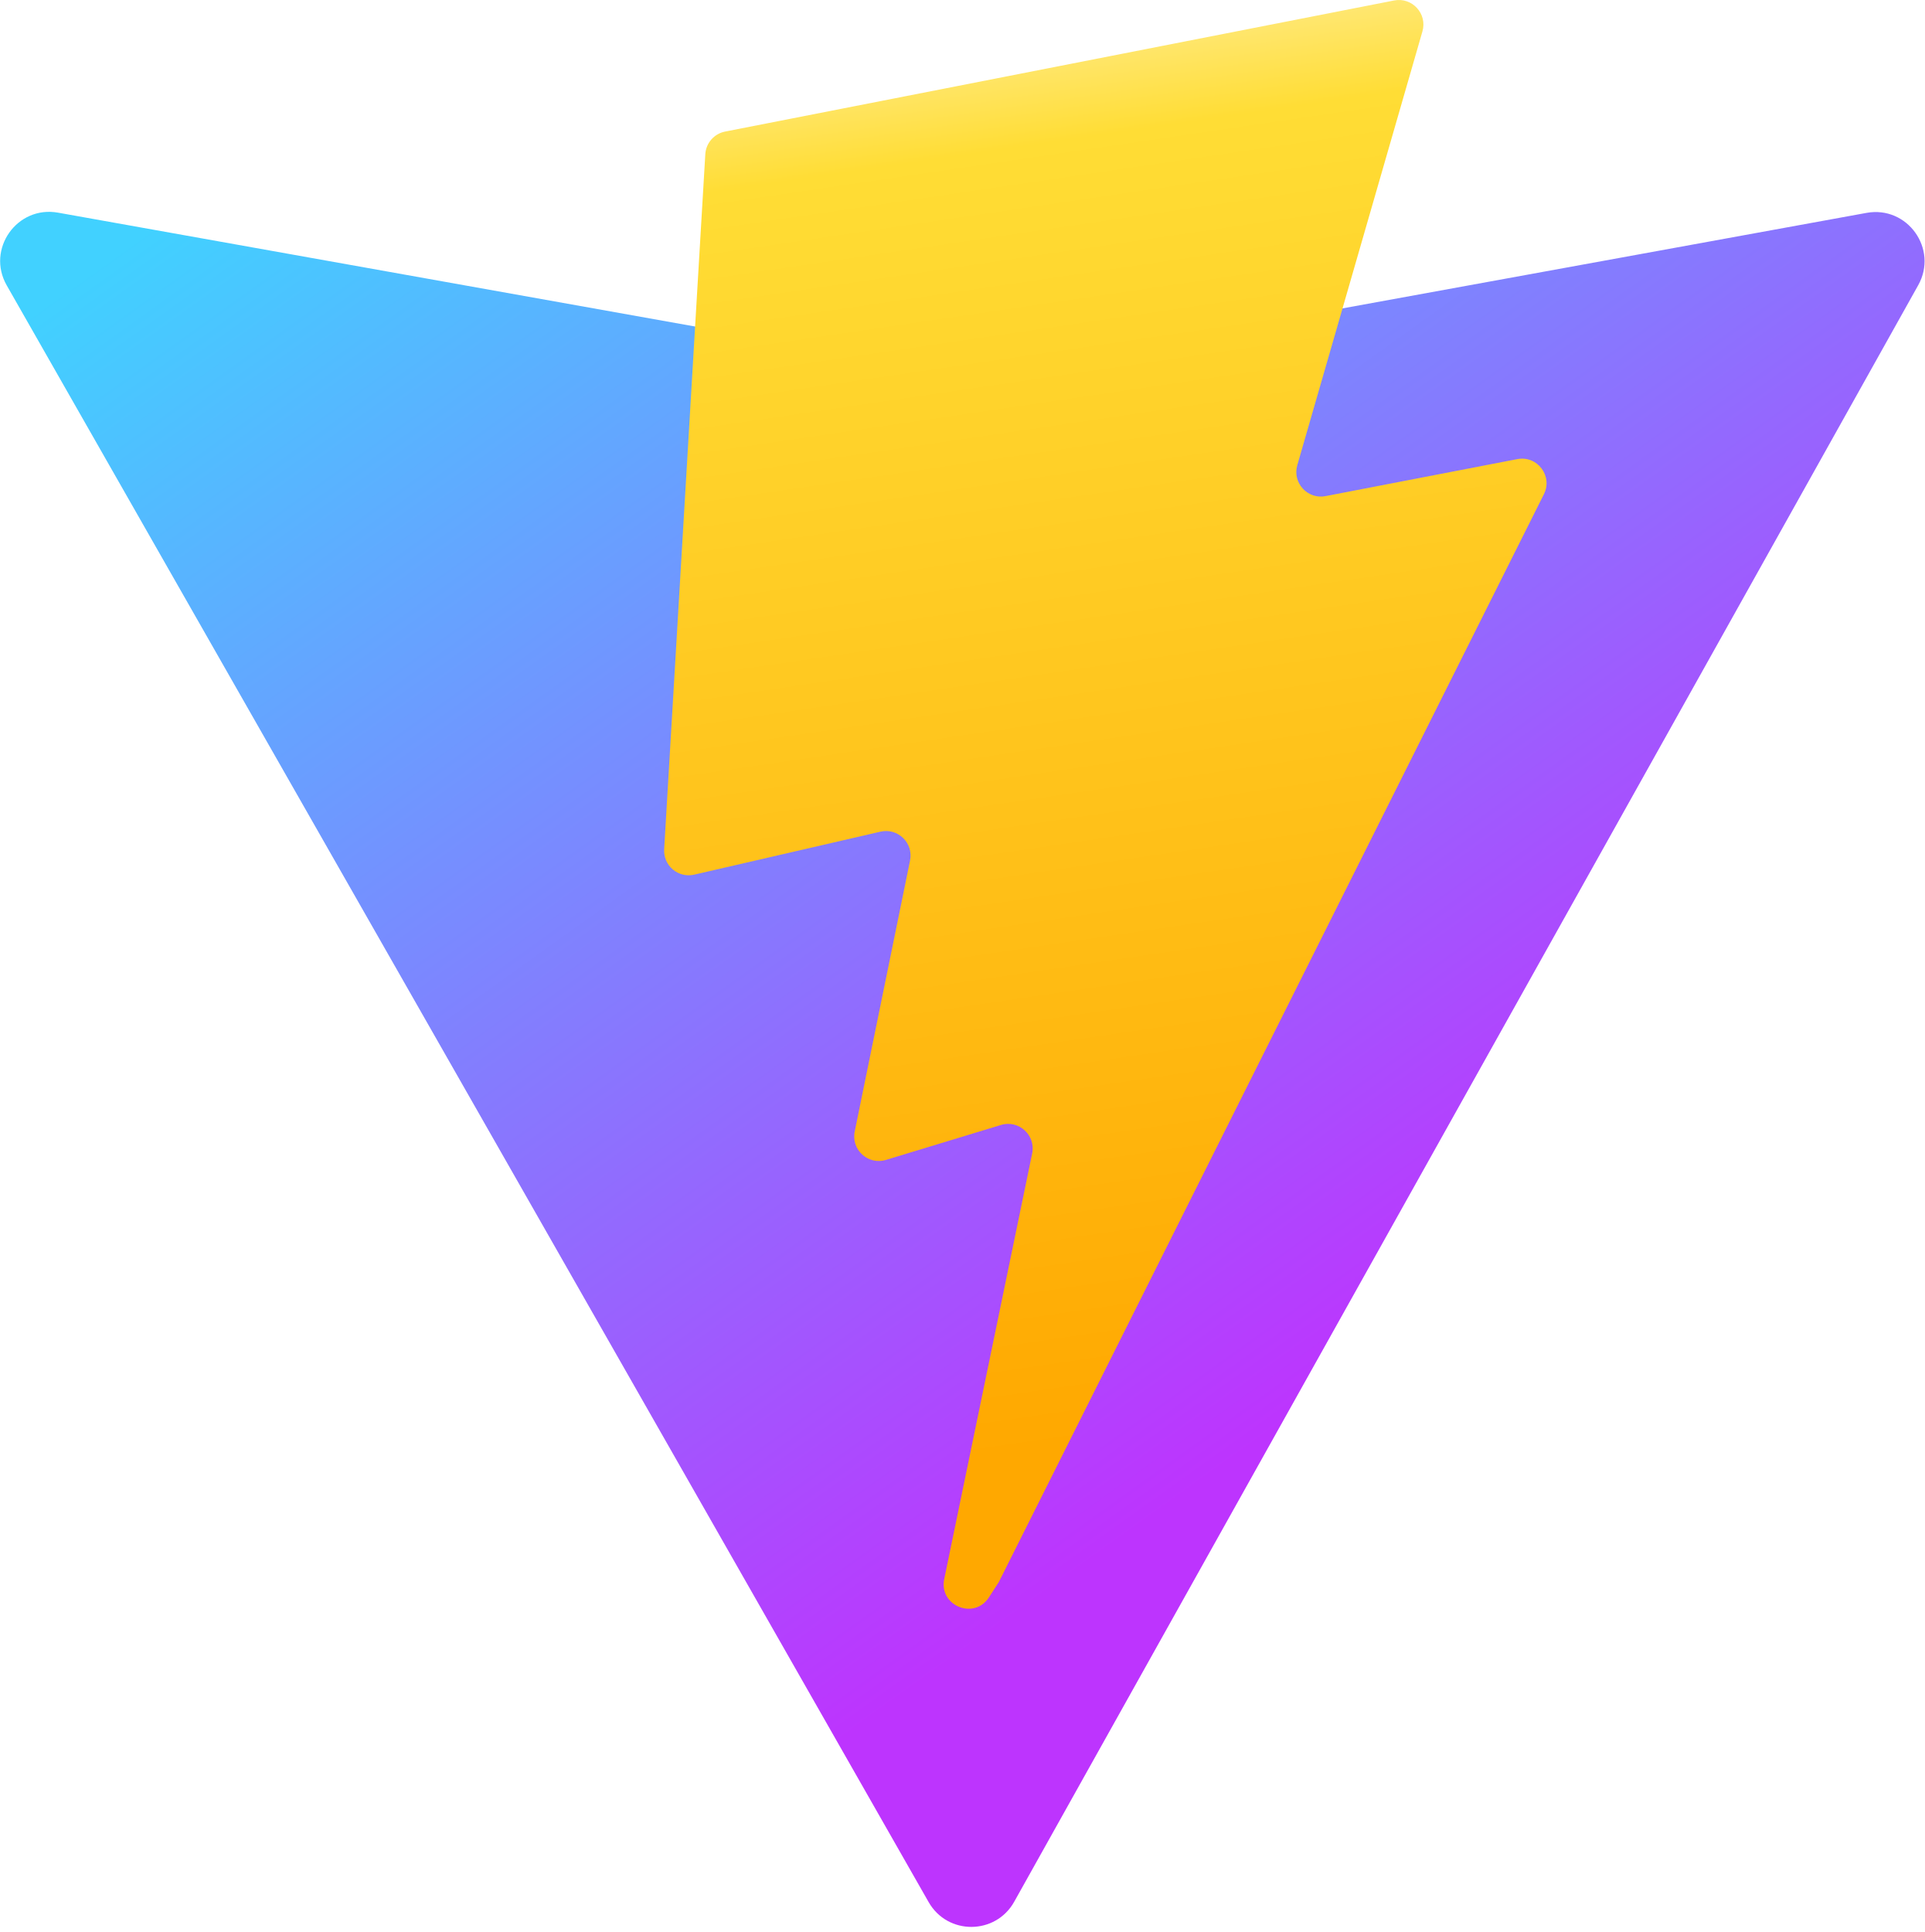
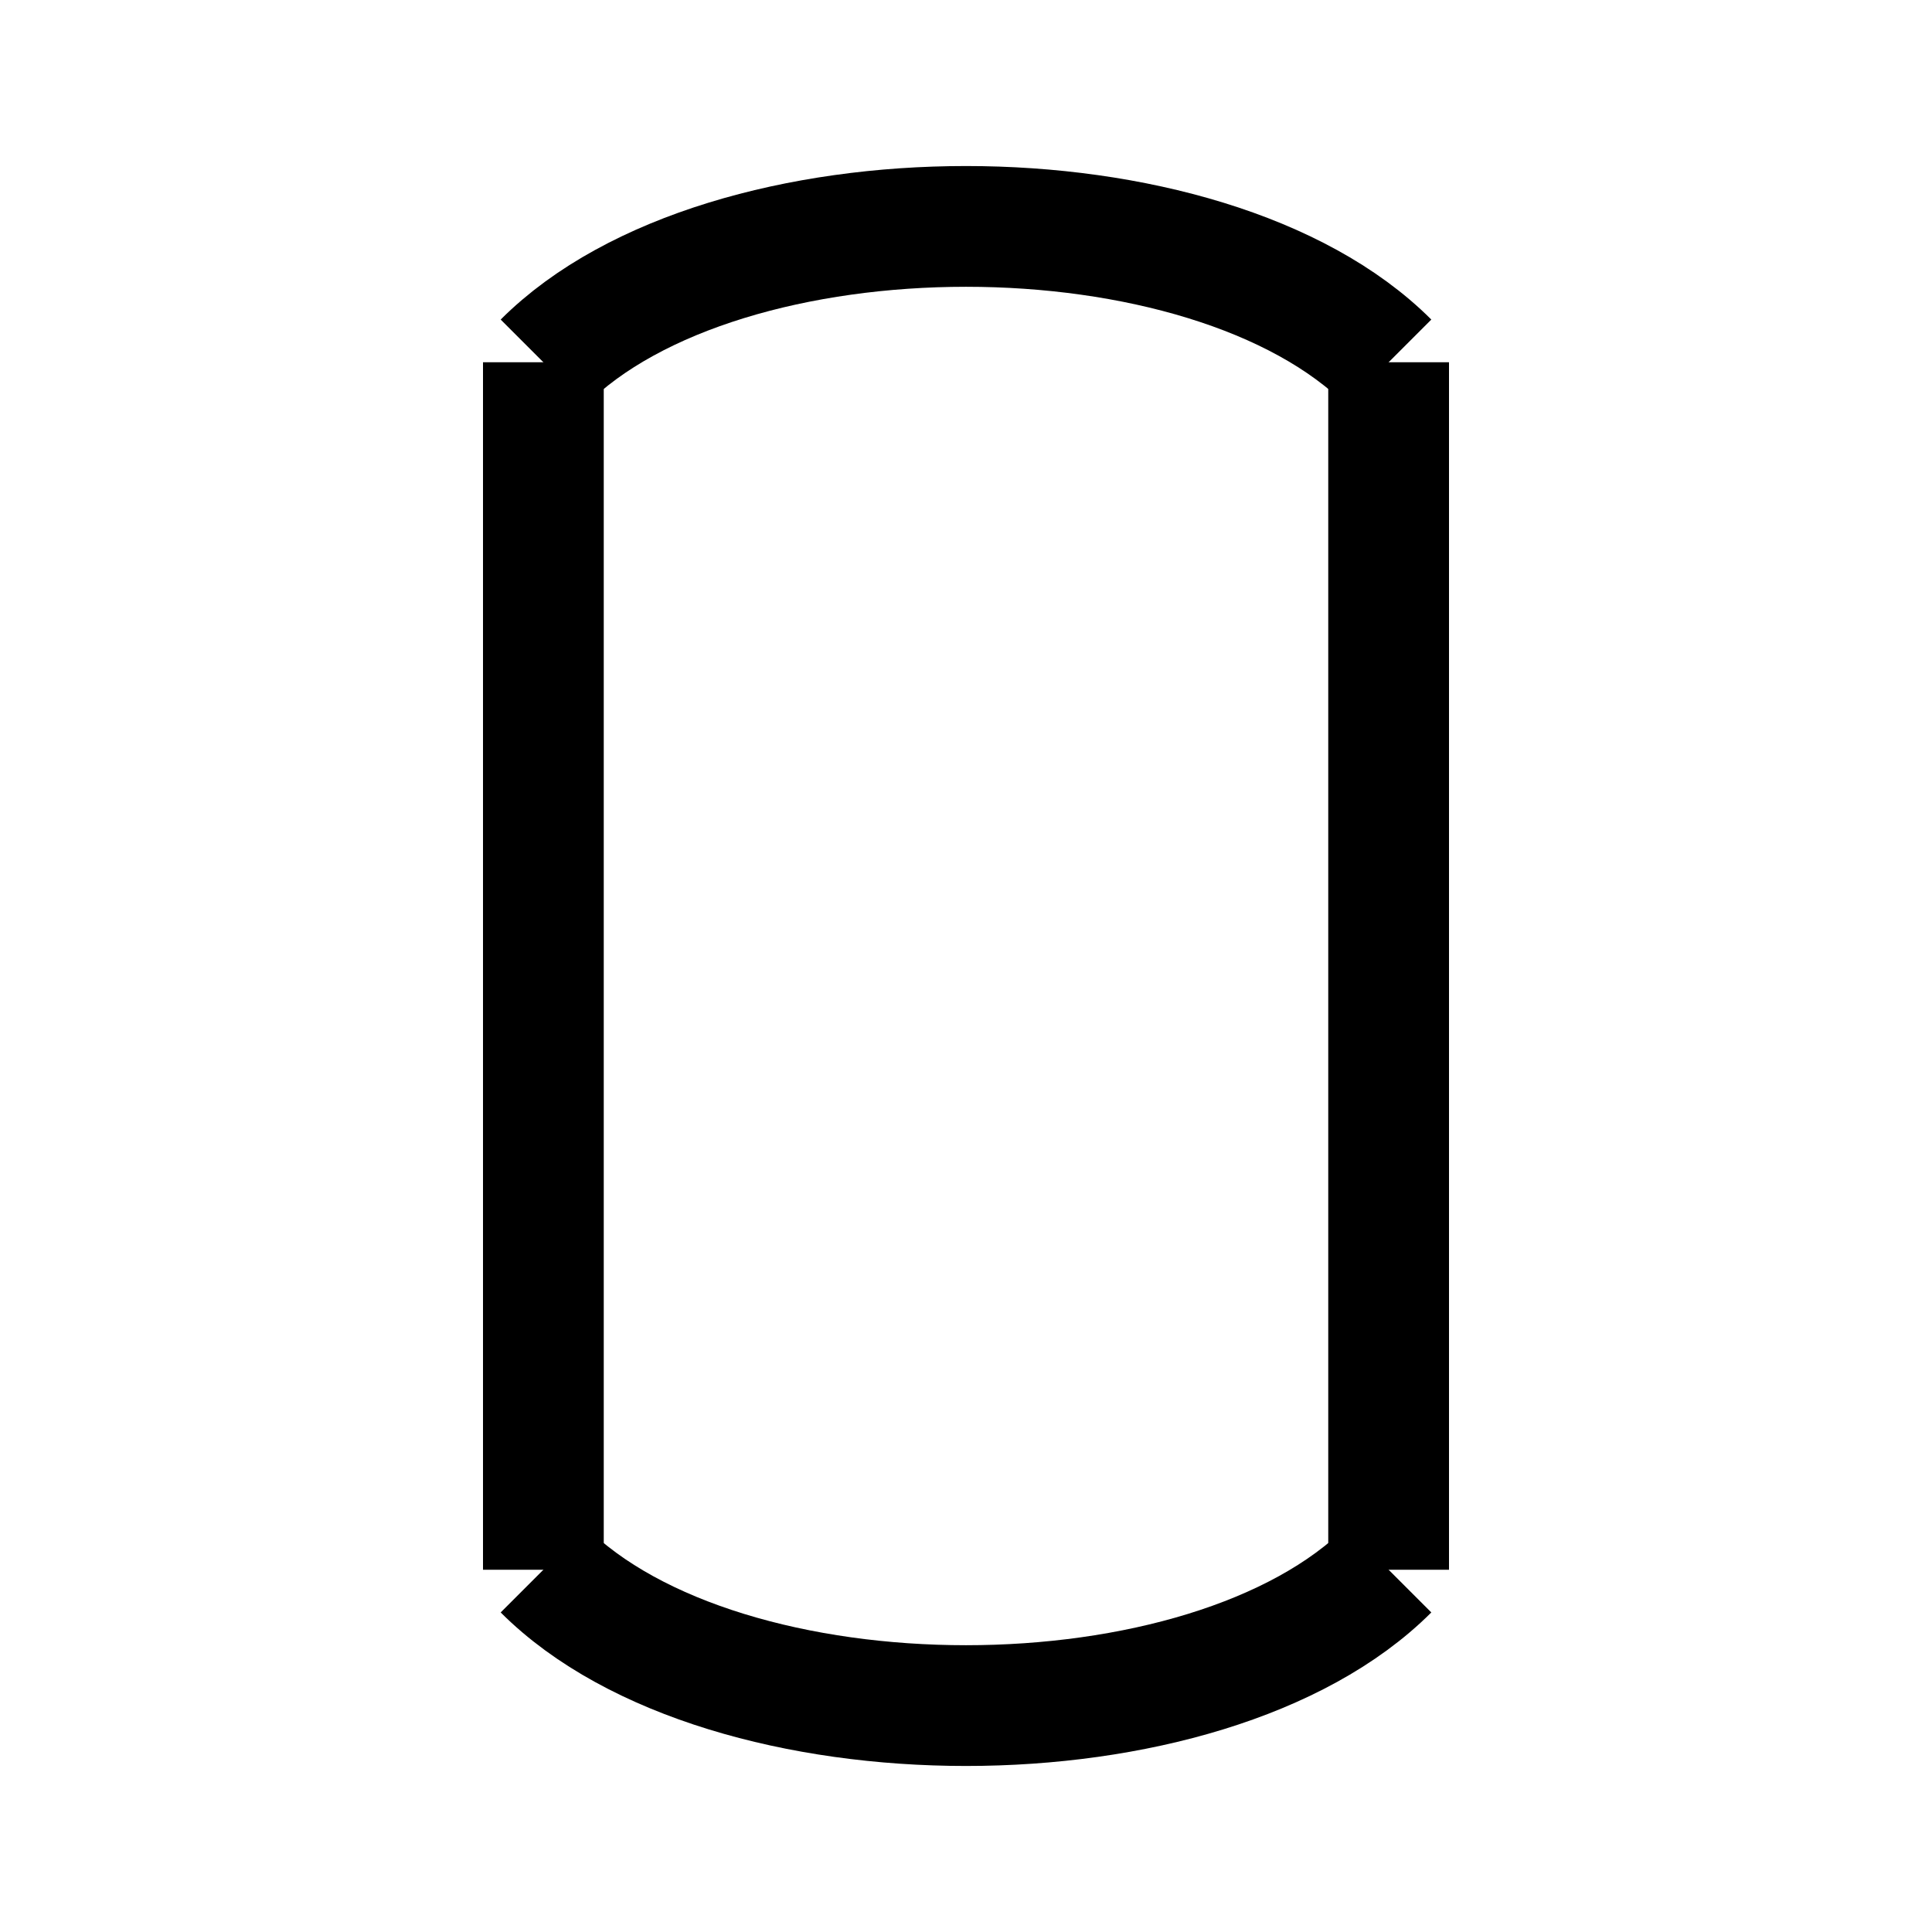
- <svg xmlns="http://www.w3.org/2000/svg" aria-hidden="true" role="img" class="iconify iconify--logos" width="31.88" height="32" preserveAspectRatio="xMidYMid meet" viewBox="0 0 256 257">
-   <defs>
-     <linearGradient id="IconifyId1813088fe1fbc01fb466" x1="-.828%" x2="57.636%" y1="7.652%" y2="78.411%">
-       <stop offset="0%" stop-color="#41D1FF" />
-       <stop offset="100%" stop-color="#BD34FE" />
-     </linearGradient>
-     <linearGradient id="IconifyId1813088fe1fbc01fb467" x1="43.376%" x2="50.316%" y1="2.242%" y2="89.03%">
-       <stop offset="0%" stop-color="#FFEA83" />
-       <stop offset="8.333%" stop-color="#FFDD35" />
-       <stop offset="100%" stop-color="#FFA800" />
-     </linearGradient>
-   </defs>
-   <path fill="url(#IconifyId1813088fe1fbc01fb466)" d="M255.153 37.938L134.897 252.976c-2.483 4.44-8.862 4.466-11.382.048L.875 37.958c-2.746-4.814 1.371-10.646 6.827-9.67l120.385 21.517a6.537 6.537 0 0 0 2.322-.004l117.867-21.483c5.438-.991 9.574 4.796 6.877 9.62Z" />
-   <path fill="url(#IconifyId1813088fe1fbc01fb467)" d="M185.432.063L96.44 17.501a3.268 3.268 0 0 0-2.634 3.014l-5.474 92.456a3.268 3.268 0 0 0 3.997 3.378l24.777-5.718c2.318-.535 4.413 1.507 3.936 3.838l-7.361 36.047c-.495 2.426 1.782 4.5 4.151 3.78l15.304-4.649c2.372-.72 4.652 1.36 4.15 3.788l-11.698 56.621c-.732 3.542 3.979 5.473 5.943 2.437l1.313-2.028l72.516-144.72c1.215-2.423-.88-5.186-3.54-4.672l-25.505 4.922c-2.396.462-4.435-1.77-3.759-4.114l16.646-57.705c.677-2.35-1.37-4.583-3.769-4.113Z" />
+ <svg xmlns="http://www.w3.org/2000/svg" aria-hidden="true" role="img" width="32" height="32" viewBox="0 0 64 64">
+   <g fill="none" stroke="black" stroke-width="4" stroke-miterlimit="10">
+     <line x1="18" y1="12" x2="18" y2="52" />
+     <line x1="46" y1="12" x2="46" y2="52" />
+     <path d="M18,12 C24,6 40,6 46,12" />
+     <path d="M18,52 C24,58 40,58 46,52" />
+   </g>
</svg>
